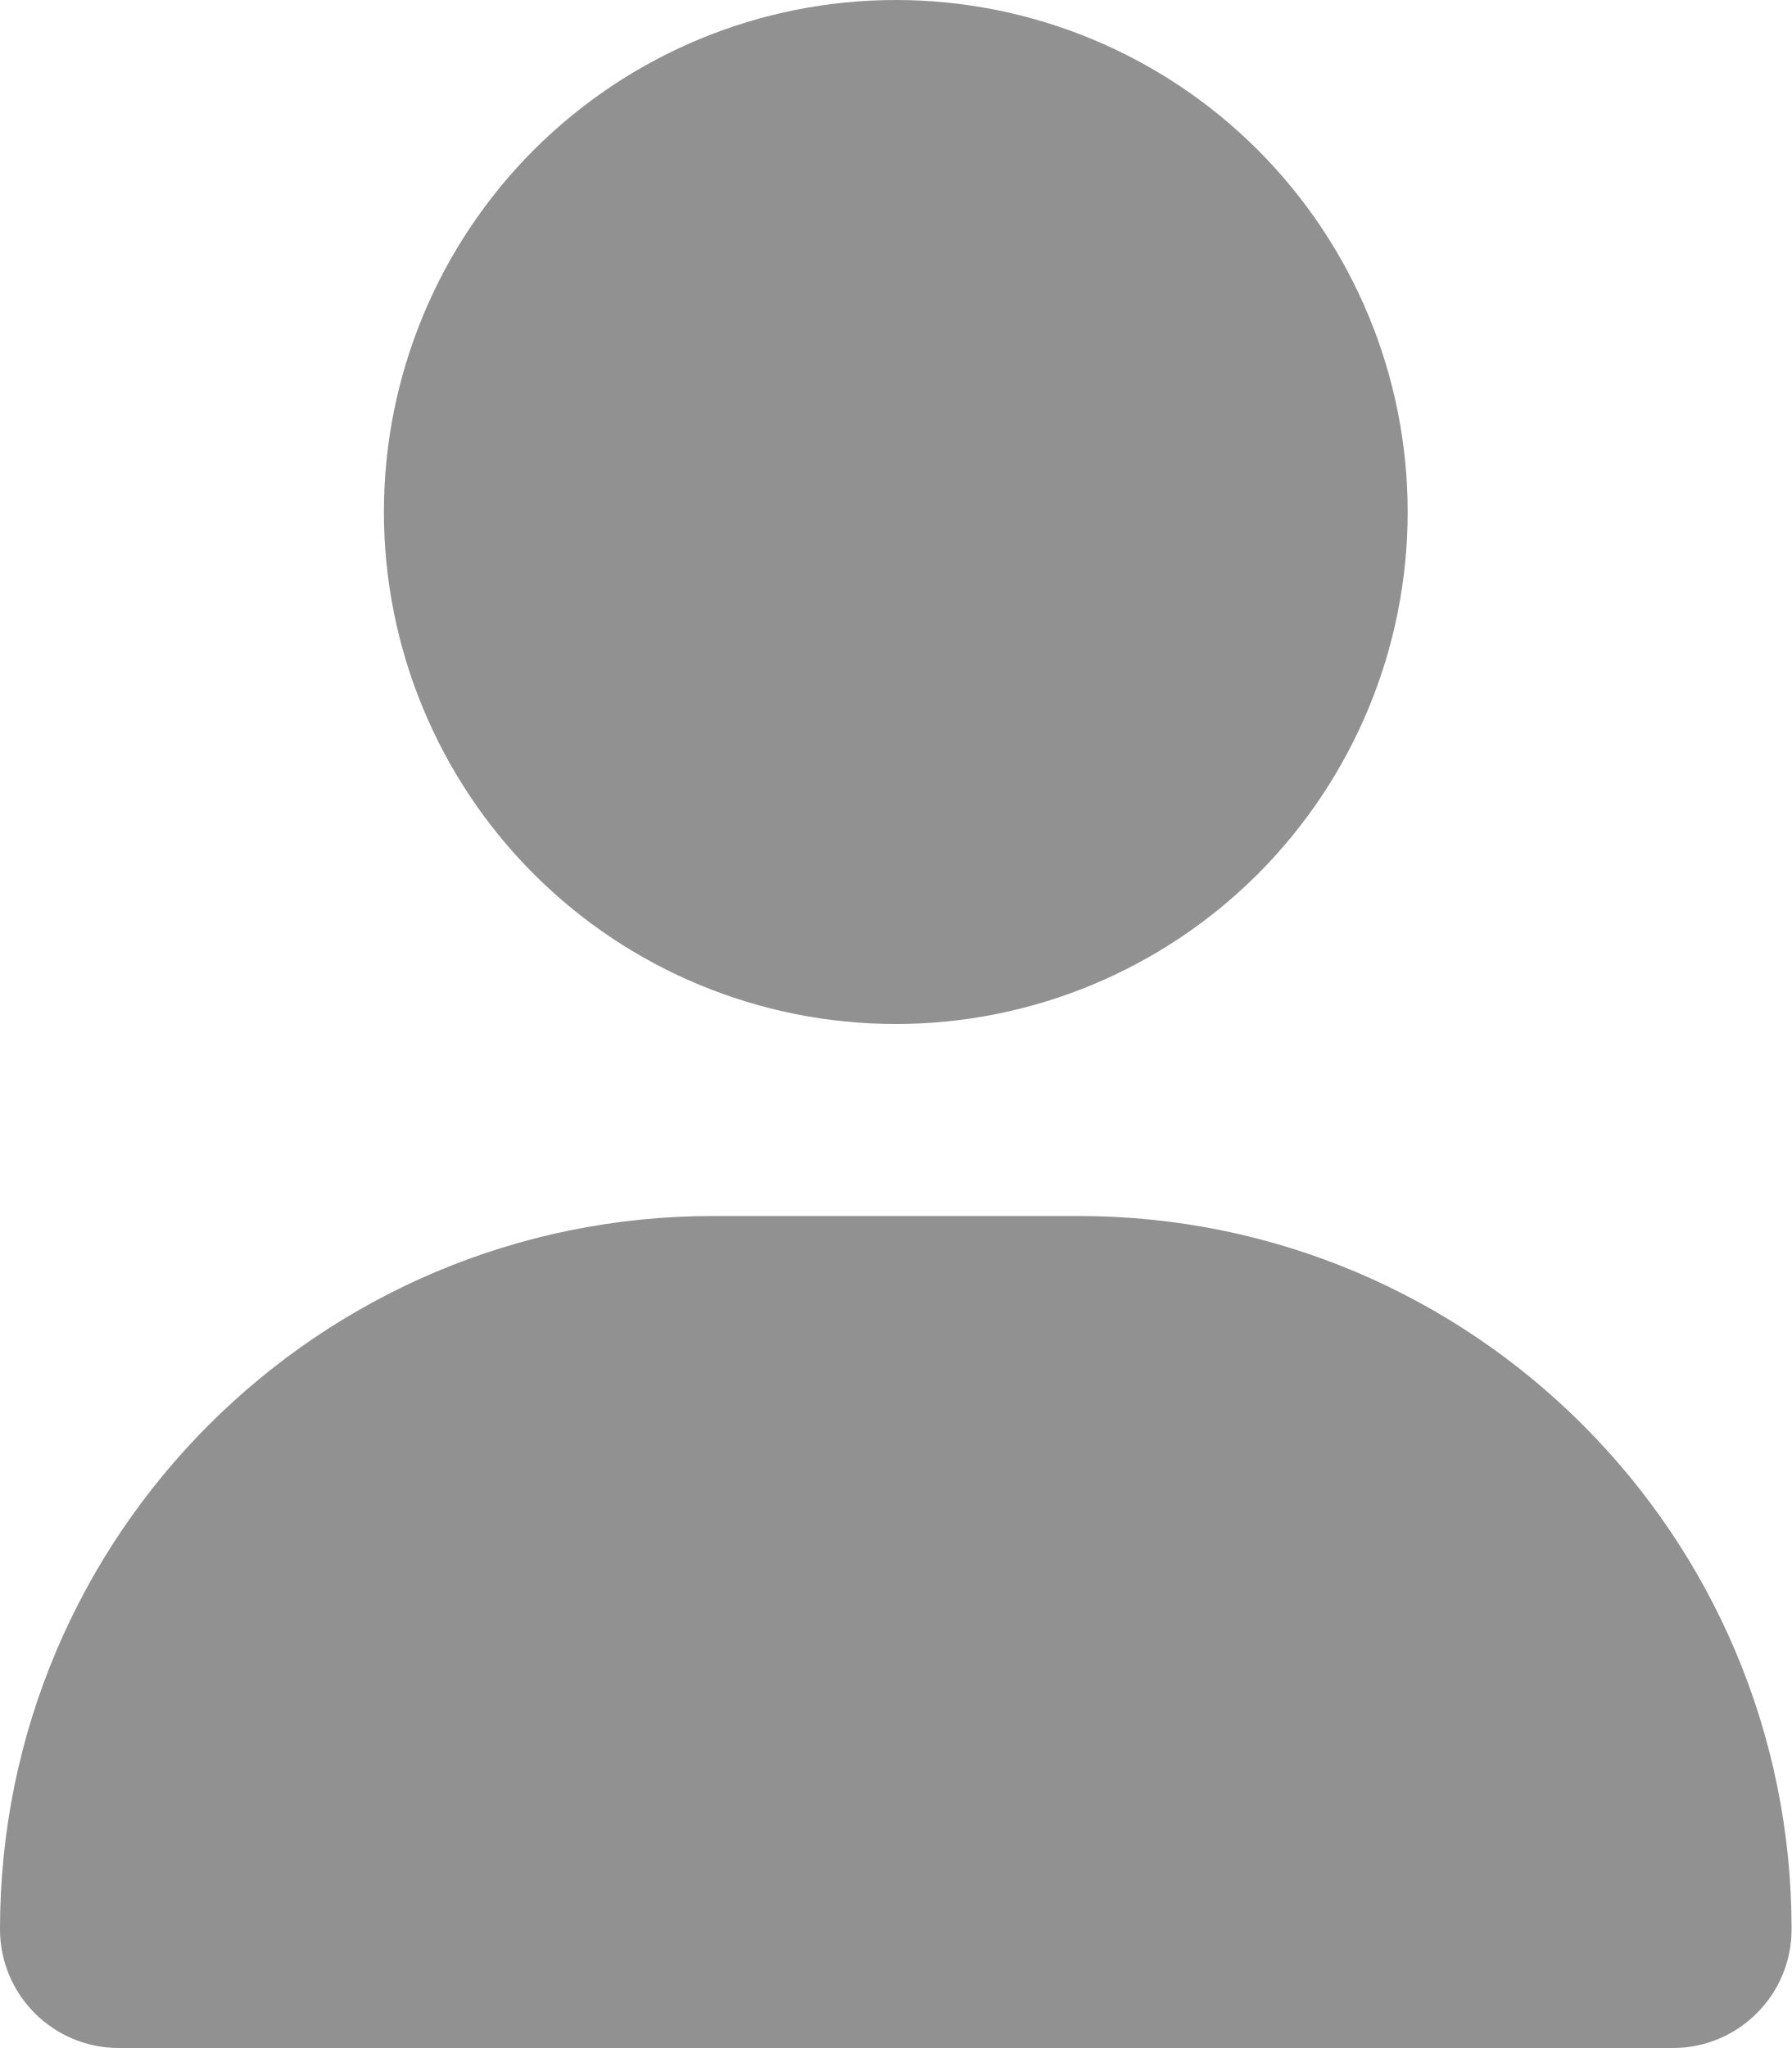
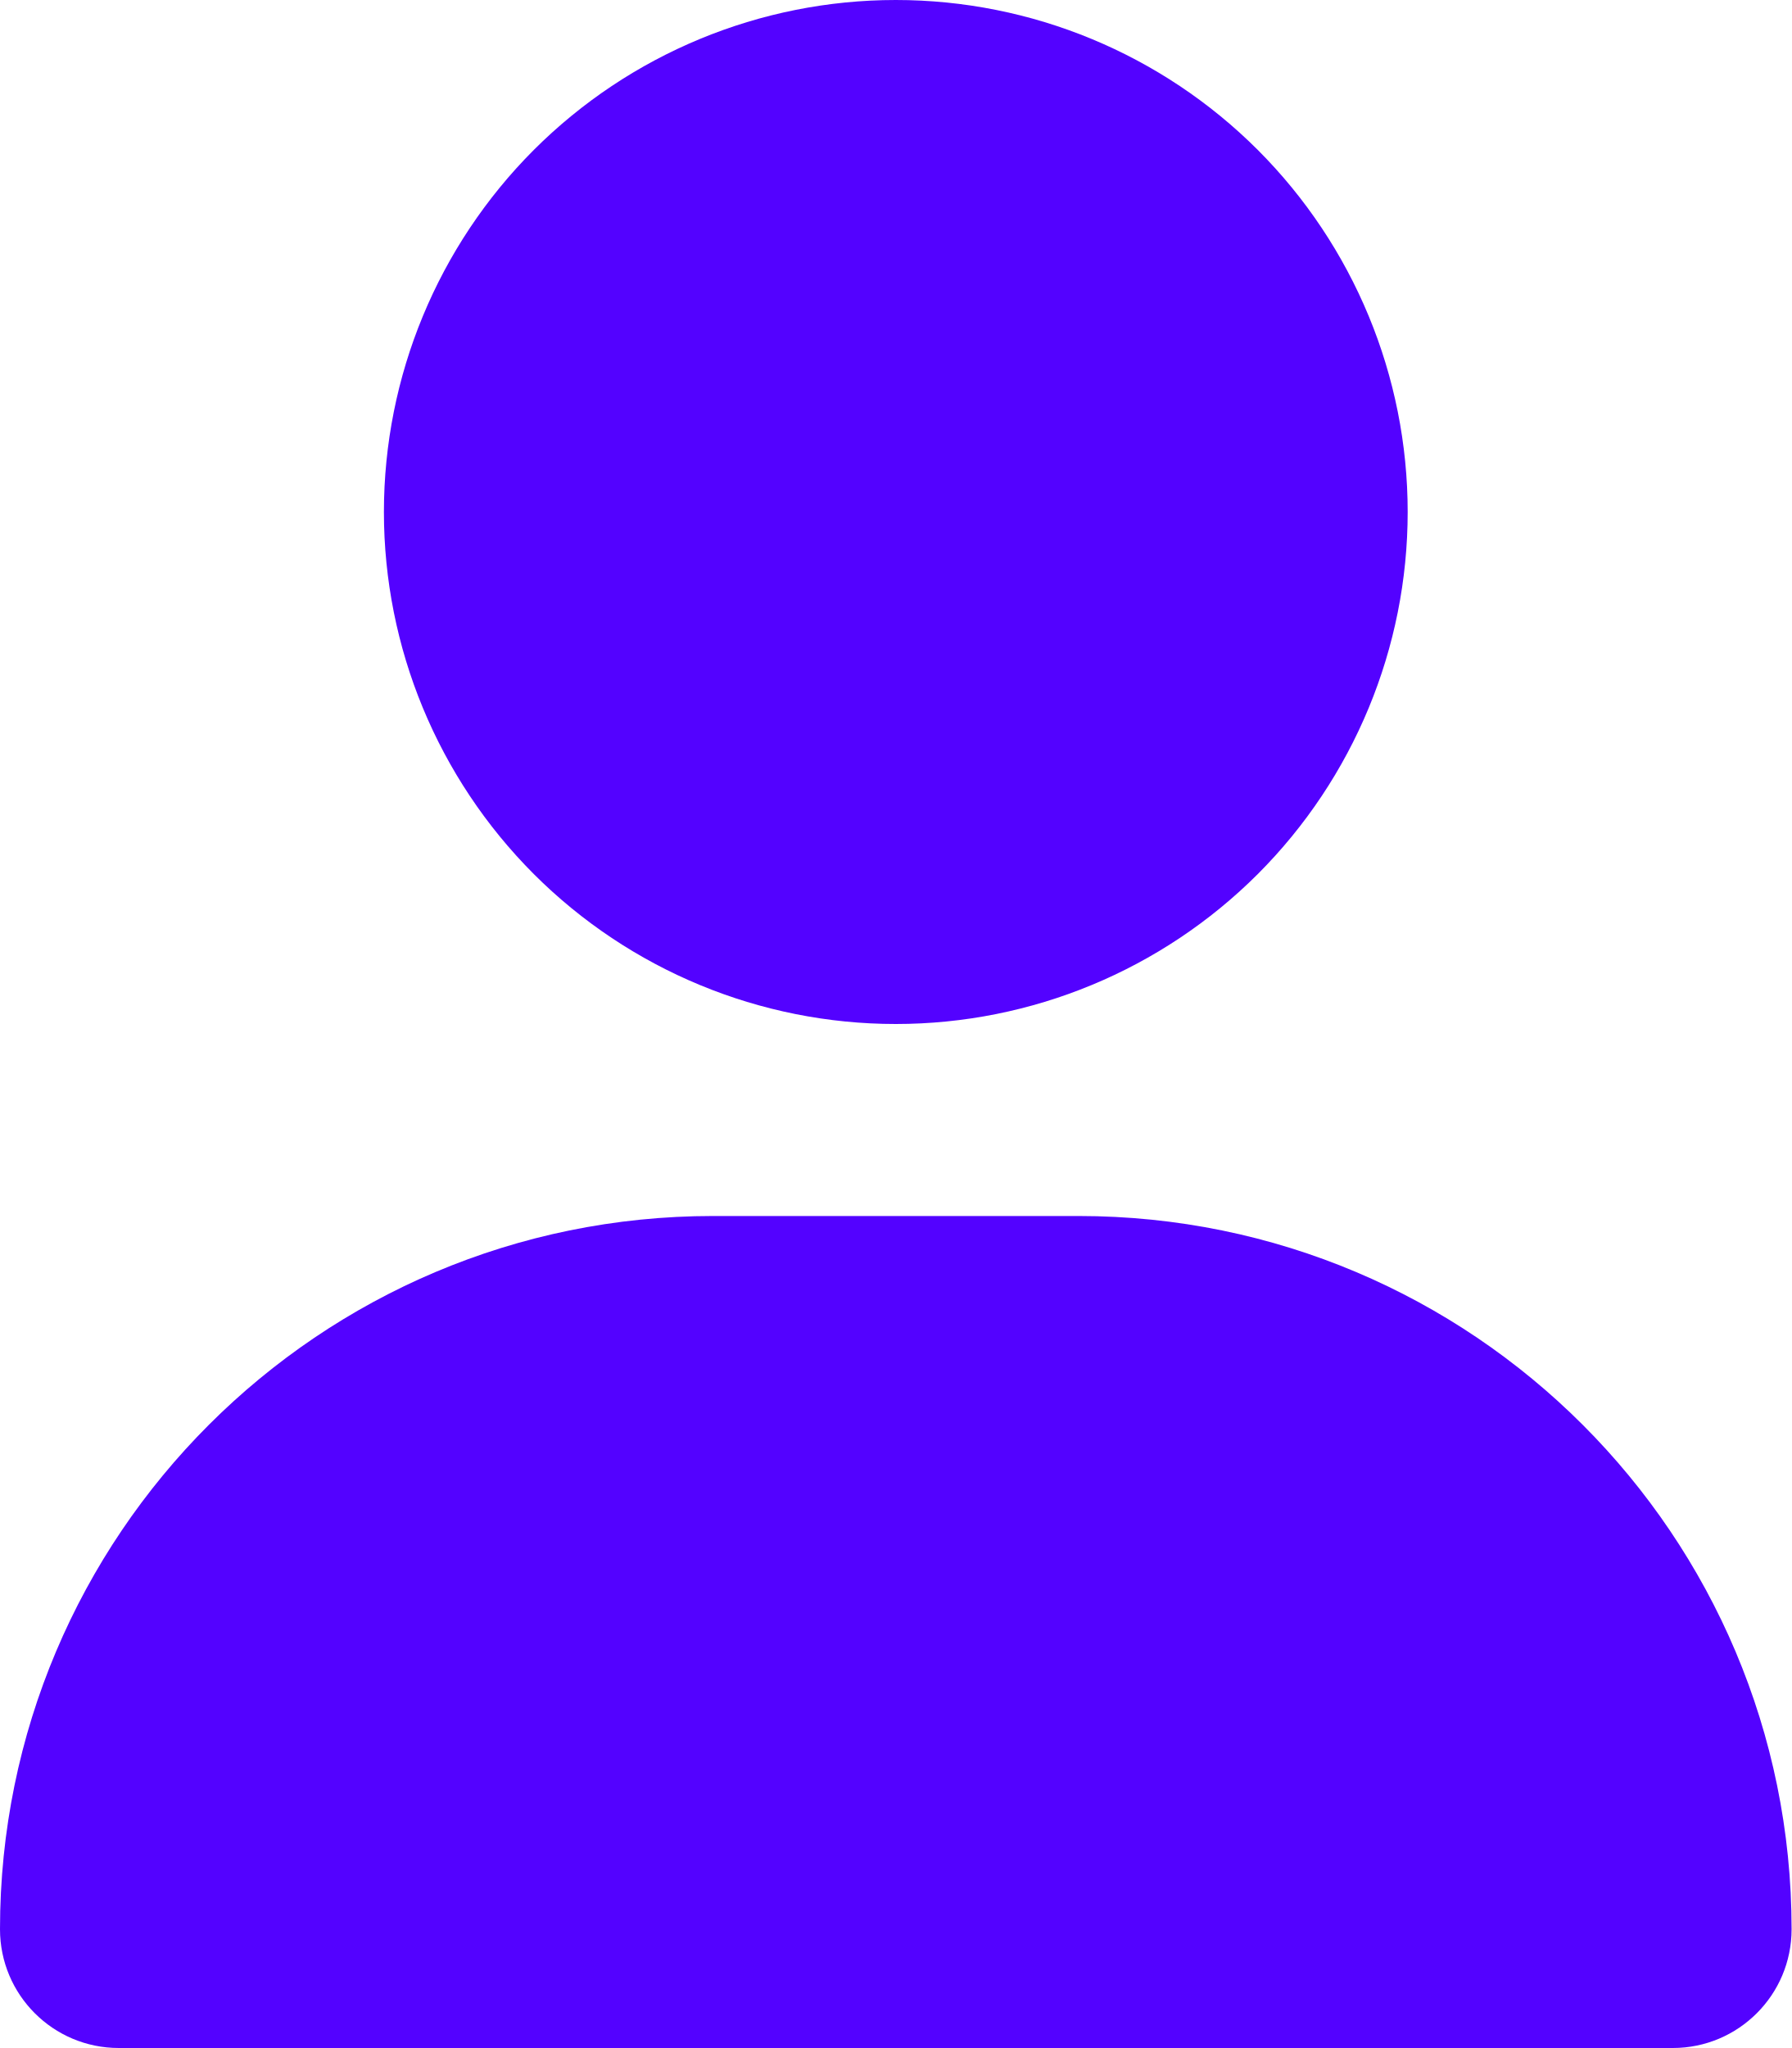
<svg xmlns="http://www.w3.org/2000/svg" width="21" height="24" viewBox="0 0 21 24" fill="none">
-   <path id="icon-path" d="M10.5 12C12.091 12 13.617 11.368 14.743 10.243C15.868 9.117 16.5 7.591 16.5 6C16.5 4.409 15.868 2.883 14.743 1.757C13.617 0.632 12.091 0 10.5 0C8.909 0 7.383 0.632 6.257 1.757C5.132 2.883 4.5 4.409 4.5 6C4.5 7.591 5.132 9.117 6.257 10.243C7.383 11.368 8.909 12 10.5 12ZM8.358 14.25C3.741 14.25 0 17.991 0 22.608C0 23.377 0.623 24 1.392 24H19.608C20.377 24 21 23.377 21 22.608C21 17.991 17.259 14.25 12.642 14.25H8.358Z" fill="#919191" />
+   <path id="icon-path" d="M10.5 12C12.091 12 13.617 11.368 14.743 10.243C15.868 9.117 16.5 7.591 16.5 6C16.5 4.409 15.868 2.883 14.743 1.757C13.617 0.632 12.091 0 10.5 0C8.909 0 7.383 0.632 6.257 1.757C5.132 2.883 4.5 4.409 4.5 6C4.5 7.591 5.132 9.117 6.257 10.243C7.383 11.368 8.909 12 10.5 12ZM8.358 14.25C3.741 14.25 0 17.991 0 22.608C0 23.377 0.623 24 1.392 24H19.608C20.377 24 21 23.377 21 22.608C21 17.991 17.259 14.25 12.642 14.25H8.358Z" fill="#5302ff" />
</svg>
